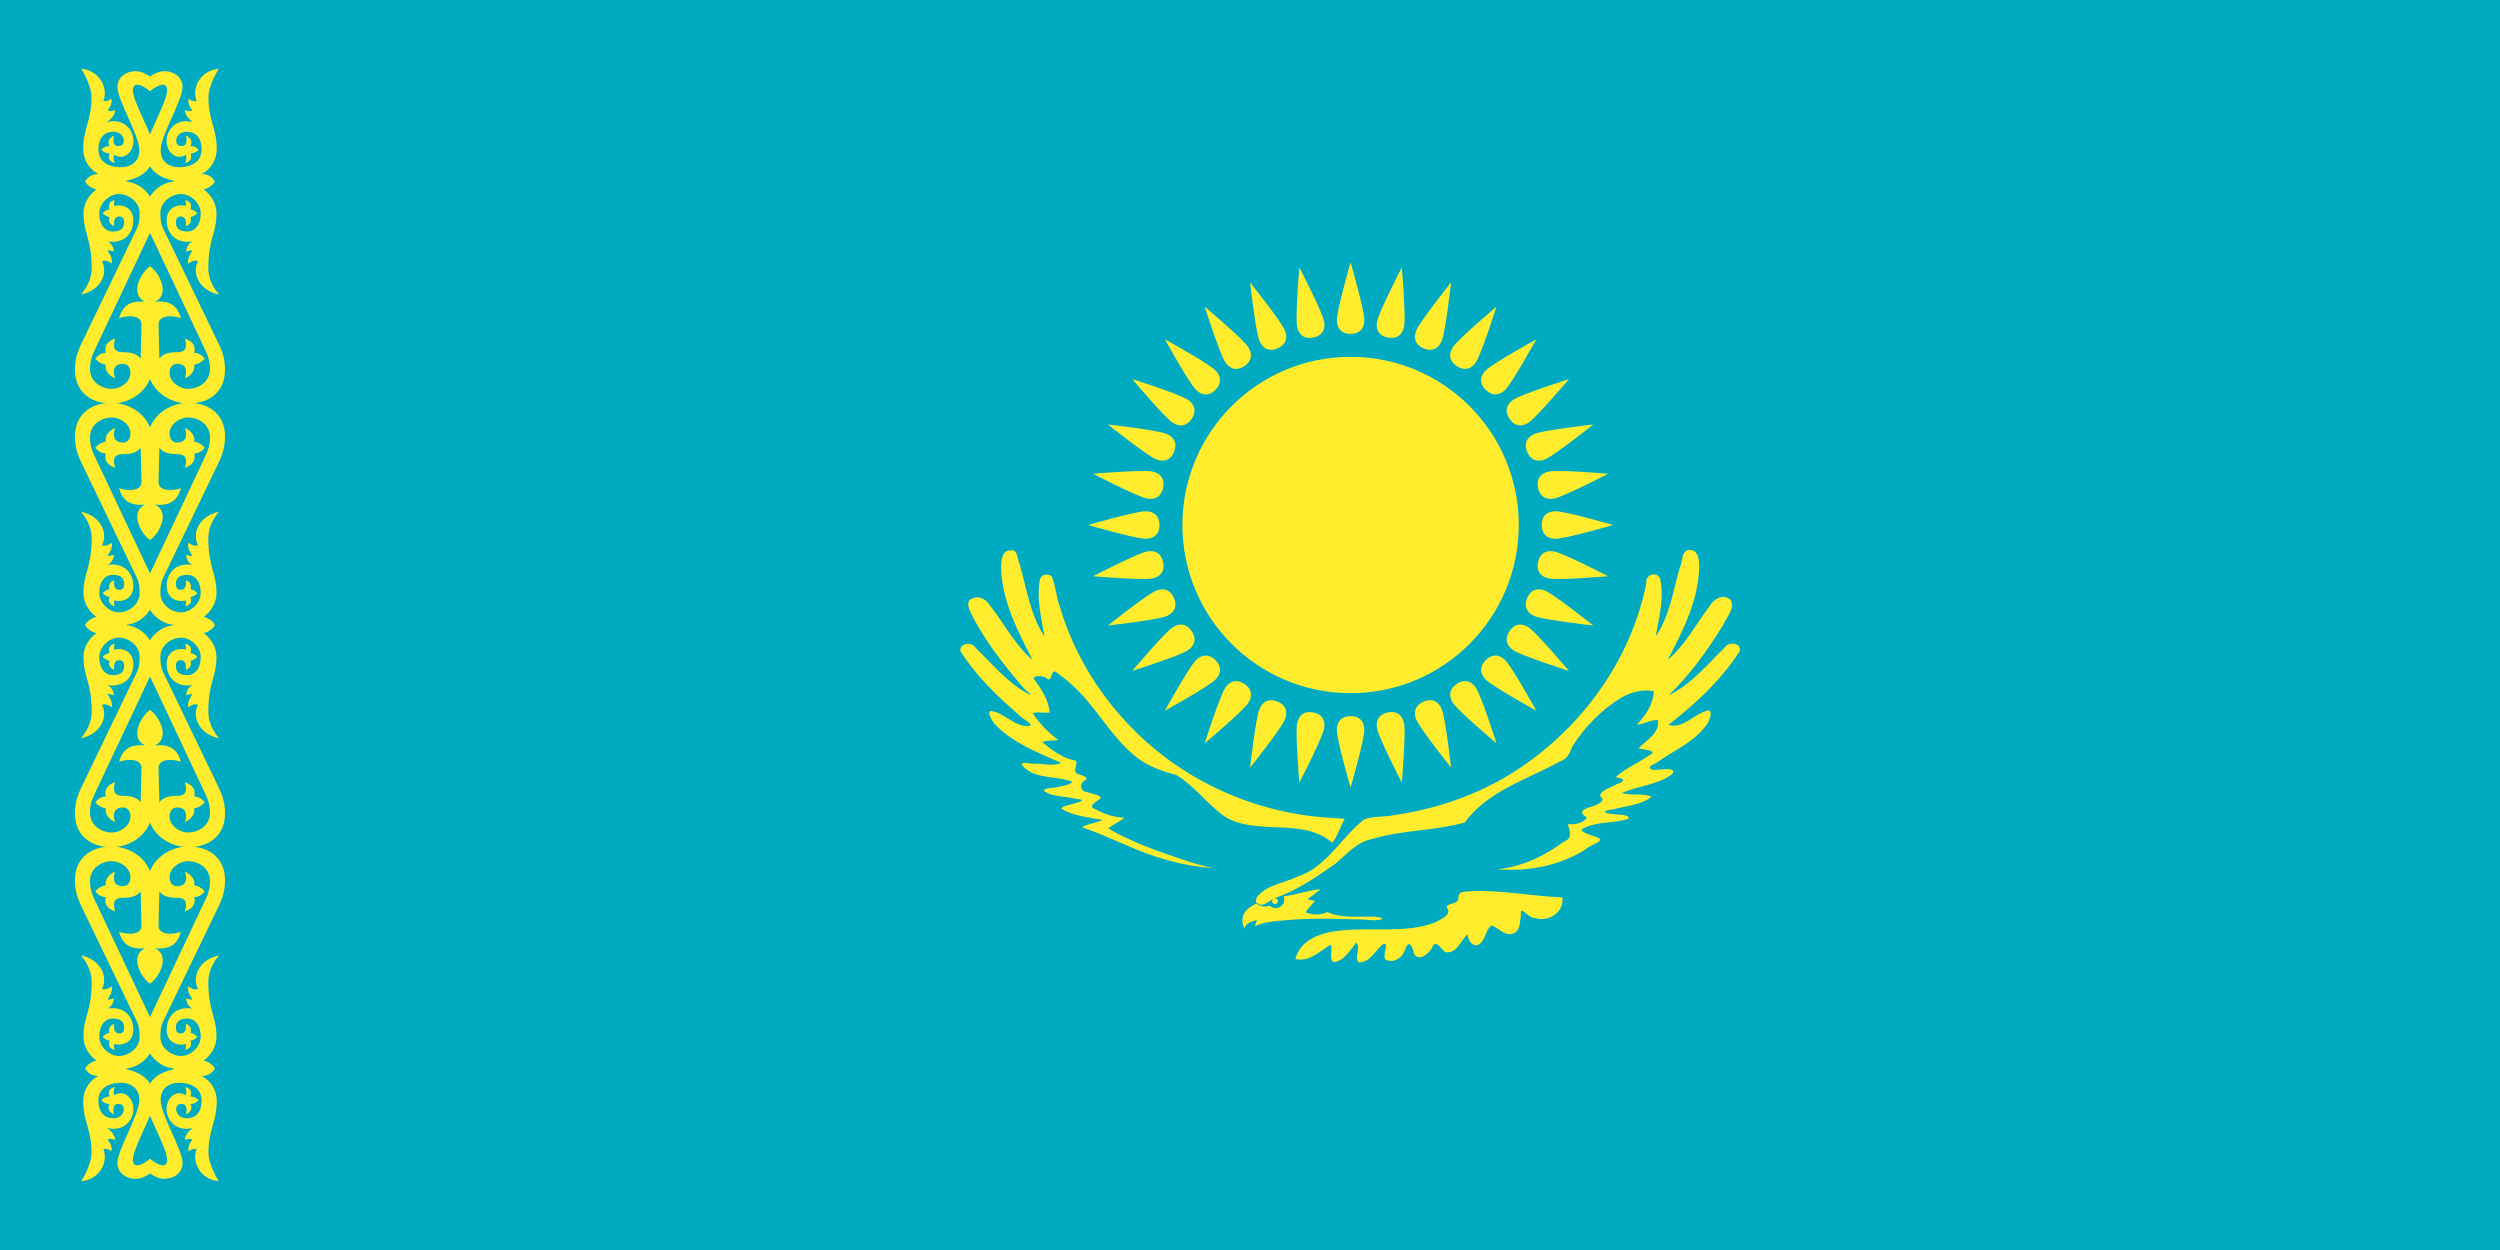
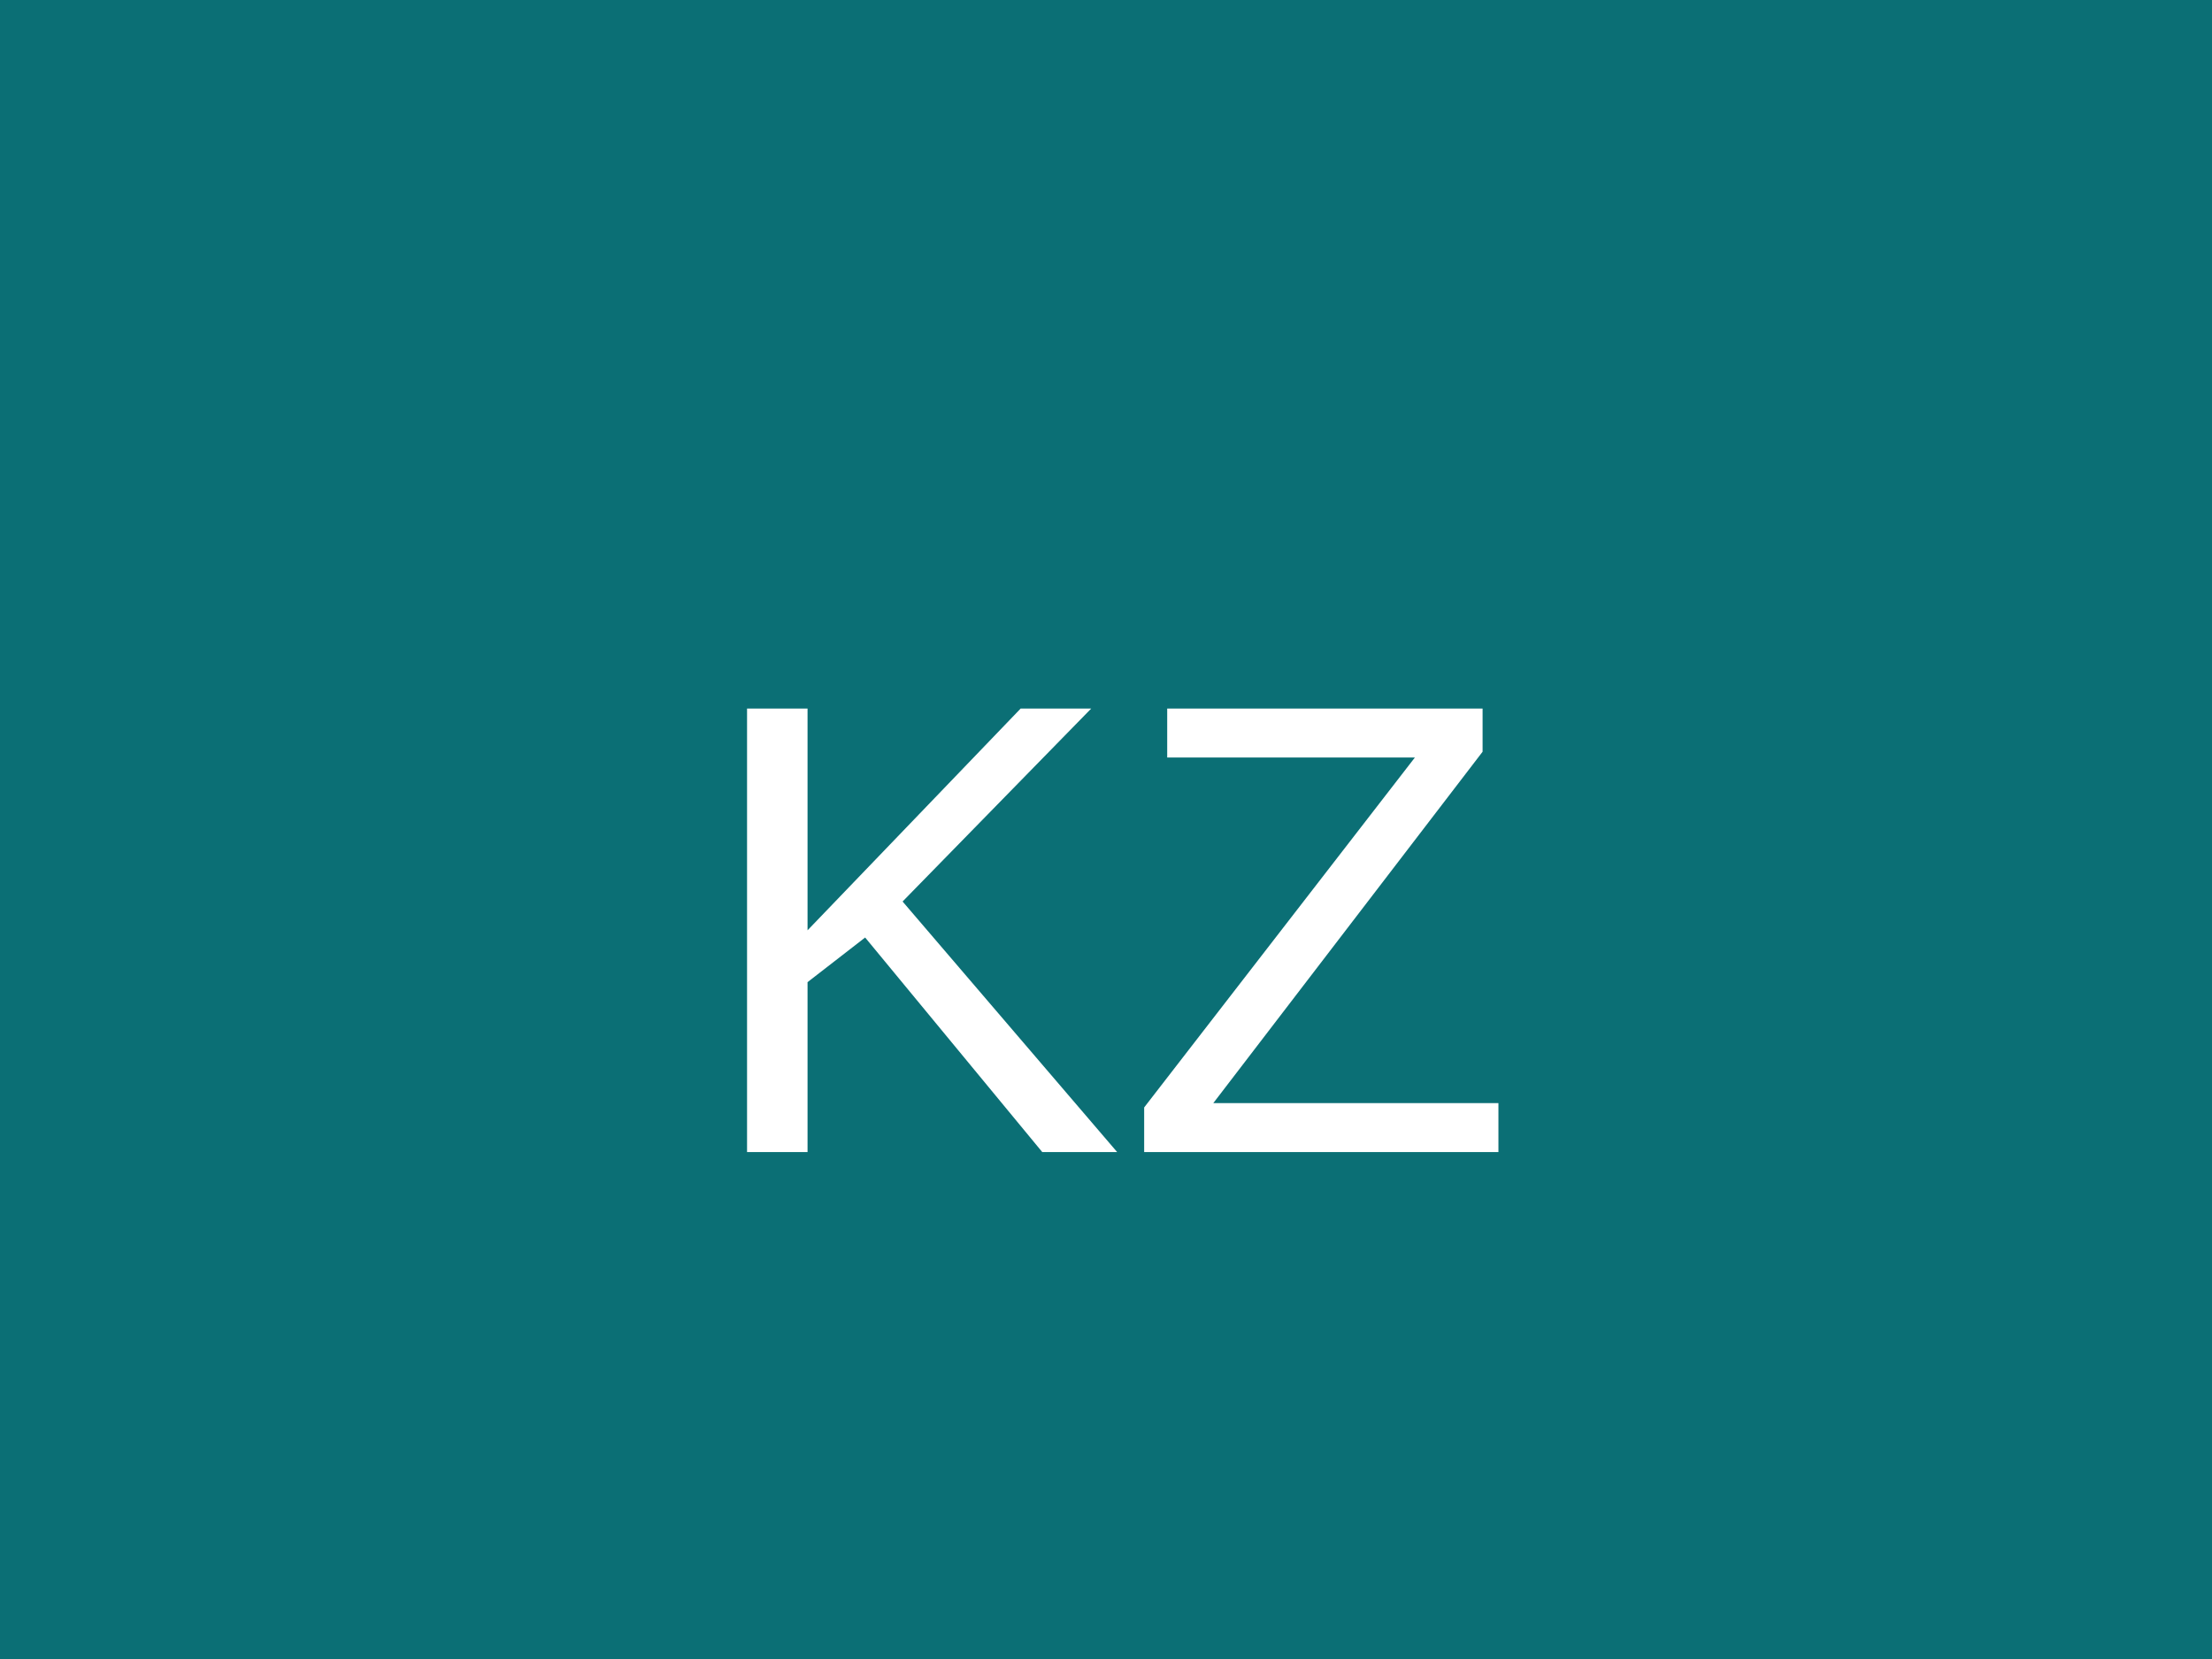
- <svg xmlns="http://www.w3.org/2000/svg" xmlns:xlink="http://www.w3.org/1999/xlink" width="1000" height="500">
-   <path fill="#00abc2" d="M0 0h1000v500H0z" />
-   <g fill="#ffec2d">
-     <g transform="matrix(.5 0 0 .5 540.236 210)">
-       <circle r="134.55" />
-       <g id="c">
-         <g id="b">
-           <path id="a" d="M0-152.9c8-.1 11-5.1 11-11.1 0-8-11-46.1-11-46.1S-11-172-11-164c0 6 3 11.1 11 11.1z" />
-           <use xlink:href="#a" transform="rotate(90)" />
-           <use xlink:href="#a" transform="scale(-1)" />
-           <use xlink:href="#a" transform="rotate(270)" />
-         </g>
-         <use xlink:href="#b" transform="rotate(22.5)" />
-         <use xlink:href="#b" transform="rotate(45)" />
-         <use xlink:href="#b" transform="rotate(67.5)" />
-       </g>
-       <use xlink:href="#c" transform="rotate(11.25)" />
-     </g>
-     <g transform="scale(.5)">
-       <path d="M1056.467 711.467c-3.6.2-7.1.666-10.534 1.766-4.7.634-9.2 2.267-13.866 3.034l-1.867.3-3.133.3c.2.866.333 1.733.333 2.6 0 .9-.1 1.766-.333 2.5-.2.7-.834 1.566-1.334 2.1-.666.733-1.366 1.366-2.2 1.766-.8.4-1.7.567-2.6.634-.9.033-1.833 0-2.7-.334-.9-.3-1.733-.866-2.5-1.533a21.57 21.57 0 0 1-2.8.5c-.933.1-1.8.1-2.633 0-.933-.267-1.9-.567-2.8-.933a16.14 16.14 0 0 1-2.6-1.367c-3.4 2-7.2 3.9-9.267 7.4-1.166 1.6-1.4 3.433-1.666 5.333-.167 2.334.433 4.8 1.433 6.967.367.633.667-2.3 1.8-2.7 1.9-1.567 4.267-2.7 6.667-3.333 2.033-1.034 1.766.066.933 1.666-.2.834-1.333 4 .2 2.4 6.767-3 14.267-3.6 21.567-4.166 10.6-1.1 21.233-1.334 31.866-1.467l30 .633c4.767.134 9.567 1.2 14.267.4 1.133-.3 2.9-.366 3.567-1.033-2.134-1.233-4.634-1.267-7-1.567H1080.2c-5.3-.533-10.833-.6-15.833-2.6-1.334-.533-2.567-1.8-3.834-.433-1.9.667-3.933 1.133-5.933 1.267-3.5.266-7-.467-10.233-1.767 2.333-3.233 5.133-6.067 7.7-9.067-2.067-.333-4.067-.766-6.134-1.266 3.634-2.5 7-5.334 10.534-8z" />
-       <path d="M1212.2 746.01c-7.245 4.35-12.775-3.362-18.831-5.675-4.325 2.349-4.729 10.208-8.77 13.93-4.835 5.502-10.76-1.537-10.319-6.965-5.782 4.874-8.706 15.922-18.057 14.446-4.43-3.615-7.721-11.201-11.106-2.564-2.76 4.222-10.11 10.23-13.916 3.854-1.178-5.63-4-12.25-7.063-3.308-2.102 6.325-8.85 10.978-15.379 8.209-3.574-2.922 2.865-13.727-1.684-12.958-6.8 4.495-10.753 15.658-20.242 14.764-3.685-4.136 2.236-11.144-1.806-15.735-4.77 6.123-10.063 15.089-18.315 15.735-3.988-3.232.157-12.501-2.39-13.873-8.467 5.078-17.401 14.128-28.05 11.294 4.15-15.873 21.49-21.442 36.073-22.68 25.089-3.084 51.484 2.586 75.624-6.47 3.9-2.373 13.35-5.739 9.985-11.243-2.98-4.347 7.753-2.647 8.785-7.724-.639-6.43 4.927-5.545 10.364-6.108 24.376-1.052 48.455 4.082 72.758 4.954 1.836 11.842-11.3 20.157-21.876 16.5-5.052.819-12.627-11.615-11.142-2.57-1.018 4.748-.305 11.018-4.643 14.189m-207.4-24.248c5.643 5.165 9.6-.973 14.875-3.216 17.692-6.085 33.128-16.719 48.346-27.344 9.22-7.63 17.214-17.525 29.597-20 24.155-7.303 49.832-6.417 74.08-13.157 18.465-25.28 49.826-34.299 76.097-48.83 5.899-1.833 8.178-6.688 10.062-12.048 10.028-15.83 23.689-29.857 39.845-39.439 7.644-4.177 16.764-6.582 25.418-4.672-.62 10.307-6.533 19.442-13.672 26.57 5.842-.128 10.863-3.819 16.767-3.611 2.023 10.578-9.4 16.114-15.478 22.7 3.385.787 16.353 1.768 9.286 5.159-9.005 6.25-19.289 10.541-27.602 17.799 7.67 1.378 8.544 3.008.745 5.782-4.222 2.862-12.341 3.862-13.126 9.437 5.794 3.561-2.669 7.097-5.933 8.255-6.242 1.454-12.798 4.165-4.507 8.907-3.136 4.738-9.865 5.749-15.356 5.28 1.666 5.37 4.078 11.379-2.892 13.748-15.624 11.81-33.96 20.402-53.6 22.367 24.535 1.886 49.806-2.668 70.772-16.011 2.768-3.273 17.282-6.79 9.164-9.542-3.822-1.59-12.016-3.357-12.57-6.271 11.355-7.006 25.664-4.514 37.88-8.676.316-3.955-9.292-2.855-12.874-3.755-8.543-.7-8.042-2.88.195-3.688 10.422-2.76 22.226-3.303 30.993-10.098-7.138-3.307-16.116-.396-23.732-3.096 12.911-5.65 28.142-6.217 39.726-14.704 5.277-5.87-6.76-4.036-10.267-3.893-7.15 1.245-10.456-2.178-2.332-5.149 13.87-10.227 31.433-16.87 41.176-31.697 2.308-3.319 5.433-13.319-1.928-9.722-9.68 3.219-18.198 14.101-29.228 10.735 21.733-16.844 42.413-36.02 57.267-59.33.768-6.723-9.785-7.45-12.532-2.172-13.963 13.454-26.6 29.335-44.477 37.77 17.121-16.525 31.276-36.092 43.626-56.372 2.648-6.032 9.764-13.286 5.902-19.983-6.225-5.153-14.013-.436-17.248 5.73-10.854 14.17-19.096 30.709-33.054 42.25 12.22-23.321 24.871-48.147 25.18-75.046-.038-5.538-1.15-13.694-8.67-12.66-5.962 1.069-4.546 9.992-7.004 14.505-5.411 18.377-7.951 38.279-19.05 54.37 2.497-14.933 6.866-30.5 3.512-45.58-1.567-6.739-12.45-3.84-11.048 2.83-13.002 65.86-57.194 123.46-114.99 156.78-26.464 14.973-56.023 24.626-86.096 29.002-8.09 1.771-16.84.732-24.572 3.49-18.736 14.367-30.08 38.407-53.802 45.935-10.632 5.284-24.496 6.356-32.098 16.233-.658 1.263-.8 2.727-.774 4.128" />
-       <path d="M1075.8 654.95c-3.5 6.354-5.56 13.658-10.06 19.347-13.541-12.321-33.171-11.914-50.347-12.734-14.177-.757-29.594-2.065-40.563-12.176-11.539-9.452-20.958-21.724-33.852-29.393-11.769-3.2-23.633-7.204-33.095-15.271-20.22-16.482-31.8-40.937-51.558-57.933-3.767-3.708-8.209-6.581-12.429-9.727-4.01.977-2.195 9.631-7.102 5.22-2.67-1.9-9.348-2.085-9.95.569 6.041 7.96 12.088 17.049 12.925 27.23-4.12.422-11.445-.87-13.487.664 5.471 8.2 12.484 15.473 20.452 21.263-3.822.614-11.353.28-12.818 1.82 7.909 6.446 16.39 13.034 26.747 14.69 2.12 2.794-3.1 8.19 1.29 10.576 2.545 1.04 10.944 2.78 5.159 5.675-3.97 2.675-2.497 8.91 2.58 8.77 3.21 1.64 10.417 2.041 10.981 4.88-2.845 2.895-11.698 6.328-4.163 9.04 7.039 3.904 15.067 6.439 23.105 6.717-4.034 3.394-9.004 5.32-13.156 8.513 18.55 10.877 39.113 18.03 59.433 24.919 8.09 2.703 16.274 5.223 24.66 6.81-24.368-1.407-47.921-8.621-70.115-18.495-11.503-5.045-23.084-9.92-34.873-14.265 5.169-2.69 11.148-3.347 16.509-5.675-11.128-2.23-23.285-2.96-33.067-9.077 1.5-2.676 7.183-2.802 10.326-4.164 5.911-1.416 9.578-3.134 1.243-3.648-8.405-2.281-18.045-1.257-25.452-6.328.477-3.04 8.229-1.98 11.386-3.293 3.976-.683 8.396-1.255 11.573-3.93-12.994-5.387-29.99-1.57-40.168-13.045-2.347-4.372 7.289-.85 10.033-1.579 6.973 0 14.467 2.216 21.107-.595-18.934-8.313-39.215-16.095-53.655-31.471-1.603-2.472-6.407-9.225-2.531-10.06 11.239 1.487 19.374 13.753 31.396 11.844 1.597-2.153-6.984-5.681-9.126-8.758-17.528-15.041-34.54-31.364-46.825-51.066-.845-6.58 9.497-7.565 12.22-2.484 13.405 12.911 25.514 27.977 42.21 36.791 5.924 2.873-3.402-3.4-4.644-5.675-15.427-17.914-30.113-36.834-40.895-57.932-1.93-3.802-5.128-10.686.646-12.71 5.773-2.892 11.501 1.048 14.428 6.007 11.342 14.305 19.688 31.307 33.817 43.225-12.037-23.359-24.889-47.948-25.2-74.828.283-5.21.618-13.092 7.684-12.878 5.933-.9 4.996 6.696 6.94 10.318 5.846 19.747 8.395 41.121 20.122 58.556-2.59-14.649-6.403-29.735-3.87-44.627.584-4.89 6.089-6.37 9.682-3.414 2.905 7.11 3.51 15.89 6.157 23.491 15.06 51.52 48.875 96.832 92.941 127.24 36.292 24.891 79.362 39.75 123.32 42.341 3.97.346 7.956.466 11.932.71" />
-       <circle cx="1020" cy="720.887" r="2.367" />
-       <circle cx="1019.8" cy="720.507" r=".965" stroke="#ffec2d" stroke-width=".381" />
-       <g id="f">
-         <g id="e">
-           <path d="M120 72.922s-9.61-8.076-12.874-4.025c-5.25 6.515 16.14 38.968 16.14 50.396 0 18.759-12.517 23.86-27.973 26.539-10.371 1.798-27.259-.752-27.259-.752 3.18-4.273 5.248-5.532 10.606-5.873-5.965-3.097-12.039-9.82-12.039-20.284 0-16.138 6.643-22.79 6.643-40.983 0-10.093-8.276-22.941-8.276-22.941 14.629 1.464 21.879 15.009 17.754 25.834 2.328.335 4.442-.19 6.258-1.91 1.07 3-.62 6.483-2.883 9.484 1.823.974 3.162.39 6.066-.21-.276 3.092-2.128 6.376-6.66 9.468 13.151-3.415 21.243 5.751 21.243 15.347 0 7.248-5.079 12.443-10.044 12.443-1.604 0-3.961-.661-5.29-1.654-.938 1.995-.455 4.665.51 6.66-3.638-.962-5.948-3.123-4.304-7.621-2.795-.257-5.018-1.201-6.53-3 1.532-1.963 3.857-3.093 6.53-3.001-2.035-4.2.233-6.55 3.538-8.456 0 0-2.102 8.456 3.265 8.456 2.413 0 4.612-.786 4.612-4.343 0-3.097-2.707-7.387-8.966-7.114s-11.332 4.315-11.332 14.306c0 9.216 7.434 13.8 17.23 14.096 8.833.273 15.5-4.512 15.5-13.625 0-12.128-17.508-39.773-17.508-50.58 0-8.11 7.292-12.636 14.427-12.636 9.252 0 17.058 9.161 17.058 9.161l-5.435 6.815z" />
-           <path id="d" d="M122.02 292.14c0 20.27-18.198 30.688-32.498 30.688-19.266 0-29.524-11.519-29.524-26.598 0-8.548 1.566-13.911 5.507-22.092l44.153-91.653c1.543-3.188 2.041-6.818 2.041-12.138 0-8.217-7.97-14.933-16.327-15.139-7.618-.19-15.918 7.102-15.918 15.412 0 10.093 5.236 14.593 10.612 14.593 6.616 0 9.252-2.72 9.252-7.365 0-3.237-1.563-4.637-3.81-4.637-5.674 0-4.081 7.638-4.081 7.638-2.818-.617-5.134-3.497-3.81-7.093a10.23 10.23 0 0 1-5.51-3.273c1.521-1.475 3.266-2.613 5.51-3-1.329-4.388.447-6.531 4.286-7.433-.775 1.687-.801 3.24-.544 4.705 6.043-1.719 15.306 1.016 15.306 11.456 0 10.365-7.194 19.093-20.681 16.912 3.208 1.534 4.84 4.673 5.17 8.183-2.45-.954-5.17-1.09-5.17-1.09 1.577 2.78 3.767 5.177 3.673 10.637-2.5-1.137-4.823-3.242-8.027-1.91 5.03 9.898-1.15 23.512-16.871 26.733 5.754-6.745 8.571-14.027 8.571-21.277 0-23.496-6.53-27.445-6.53-43.78 0-6.835 3.513-14.215 10.476-19.231v.273c-4.602-1.233-7.55-3.499-9.245-6.578 10.515-2.982 25.8-2.927 34.006.302 9.434 1.093 16.02 8.33 17.96 12.004s5.709 16.953 0 28.912l-44.898 95.198c-1.948 4.165-3.13 8.583-3.13 13.366 0 12.03 11.02 16.23 17.28 16.23 7.483 0 15.102-5.7 15.102-12.82 0-4.511-2.45-7.228-5.987-7.228-8.458 0-7.944 7.195-6.258 11.729-5.264-2.367-8.324-6.592-7.483-11.047-2.98-.409-5.817-1.822-8.435-4.774 2.06-2.6 4.572-4.567 8.435-4.637-1.687-6.912 2.94-9.835 7.483-11.456-1.437 5.073-2.38 10.911 6.258 10.911 6.3 0 11.258 1.091 14.15 5.183l.68-27.005c.364-8.098-10.838-7.867-17.958-5.456 2.687-9.327 8.198-14.37 20.952-13.093-3.096-1.295-6.395-4.208-6.395-9.82.002-7.593 6.162-16.005 10.206-18.492l2.022 79.051z" />
-           <use xlink:href="#d" transform="matrix(1 0 0 -1 0 645.08)" />
-         </g>
-         <use xlink:href="#e" transform="matrix(-1 0 0 1 240 0)" />
-       </g>
-       <use xlink:href="#f" transform="matrix(1 0 0 -1 0 1000)" />
-     </g>
-   </g>
+ <svg xmlns="http://www.w3.org/2000/svg" width="24" height="18" viewBox="0 0 24 18">
+   <rect width="24" height="18" fill="#0b6f75" />
+   <text x="12" y="12.5" font-family="Arial,sans-serif" font-size="7" text-anchor="middle" fill="white">KZ</text>
</svg>
